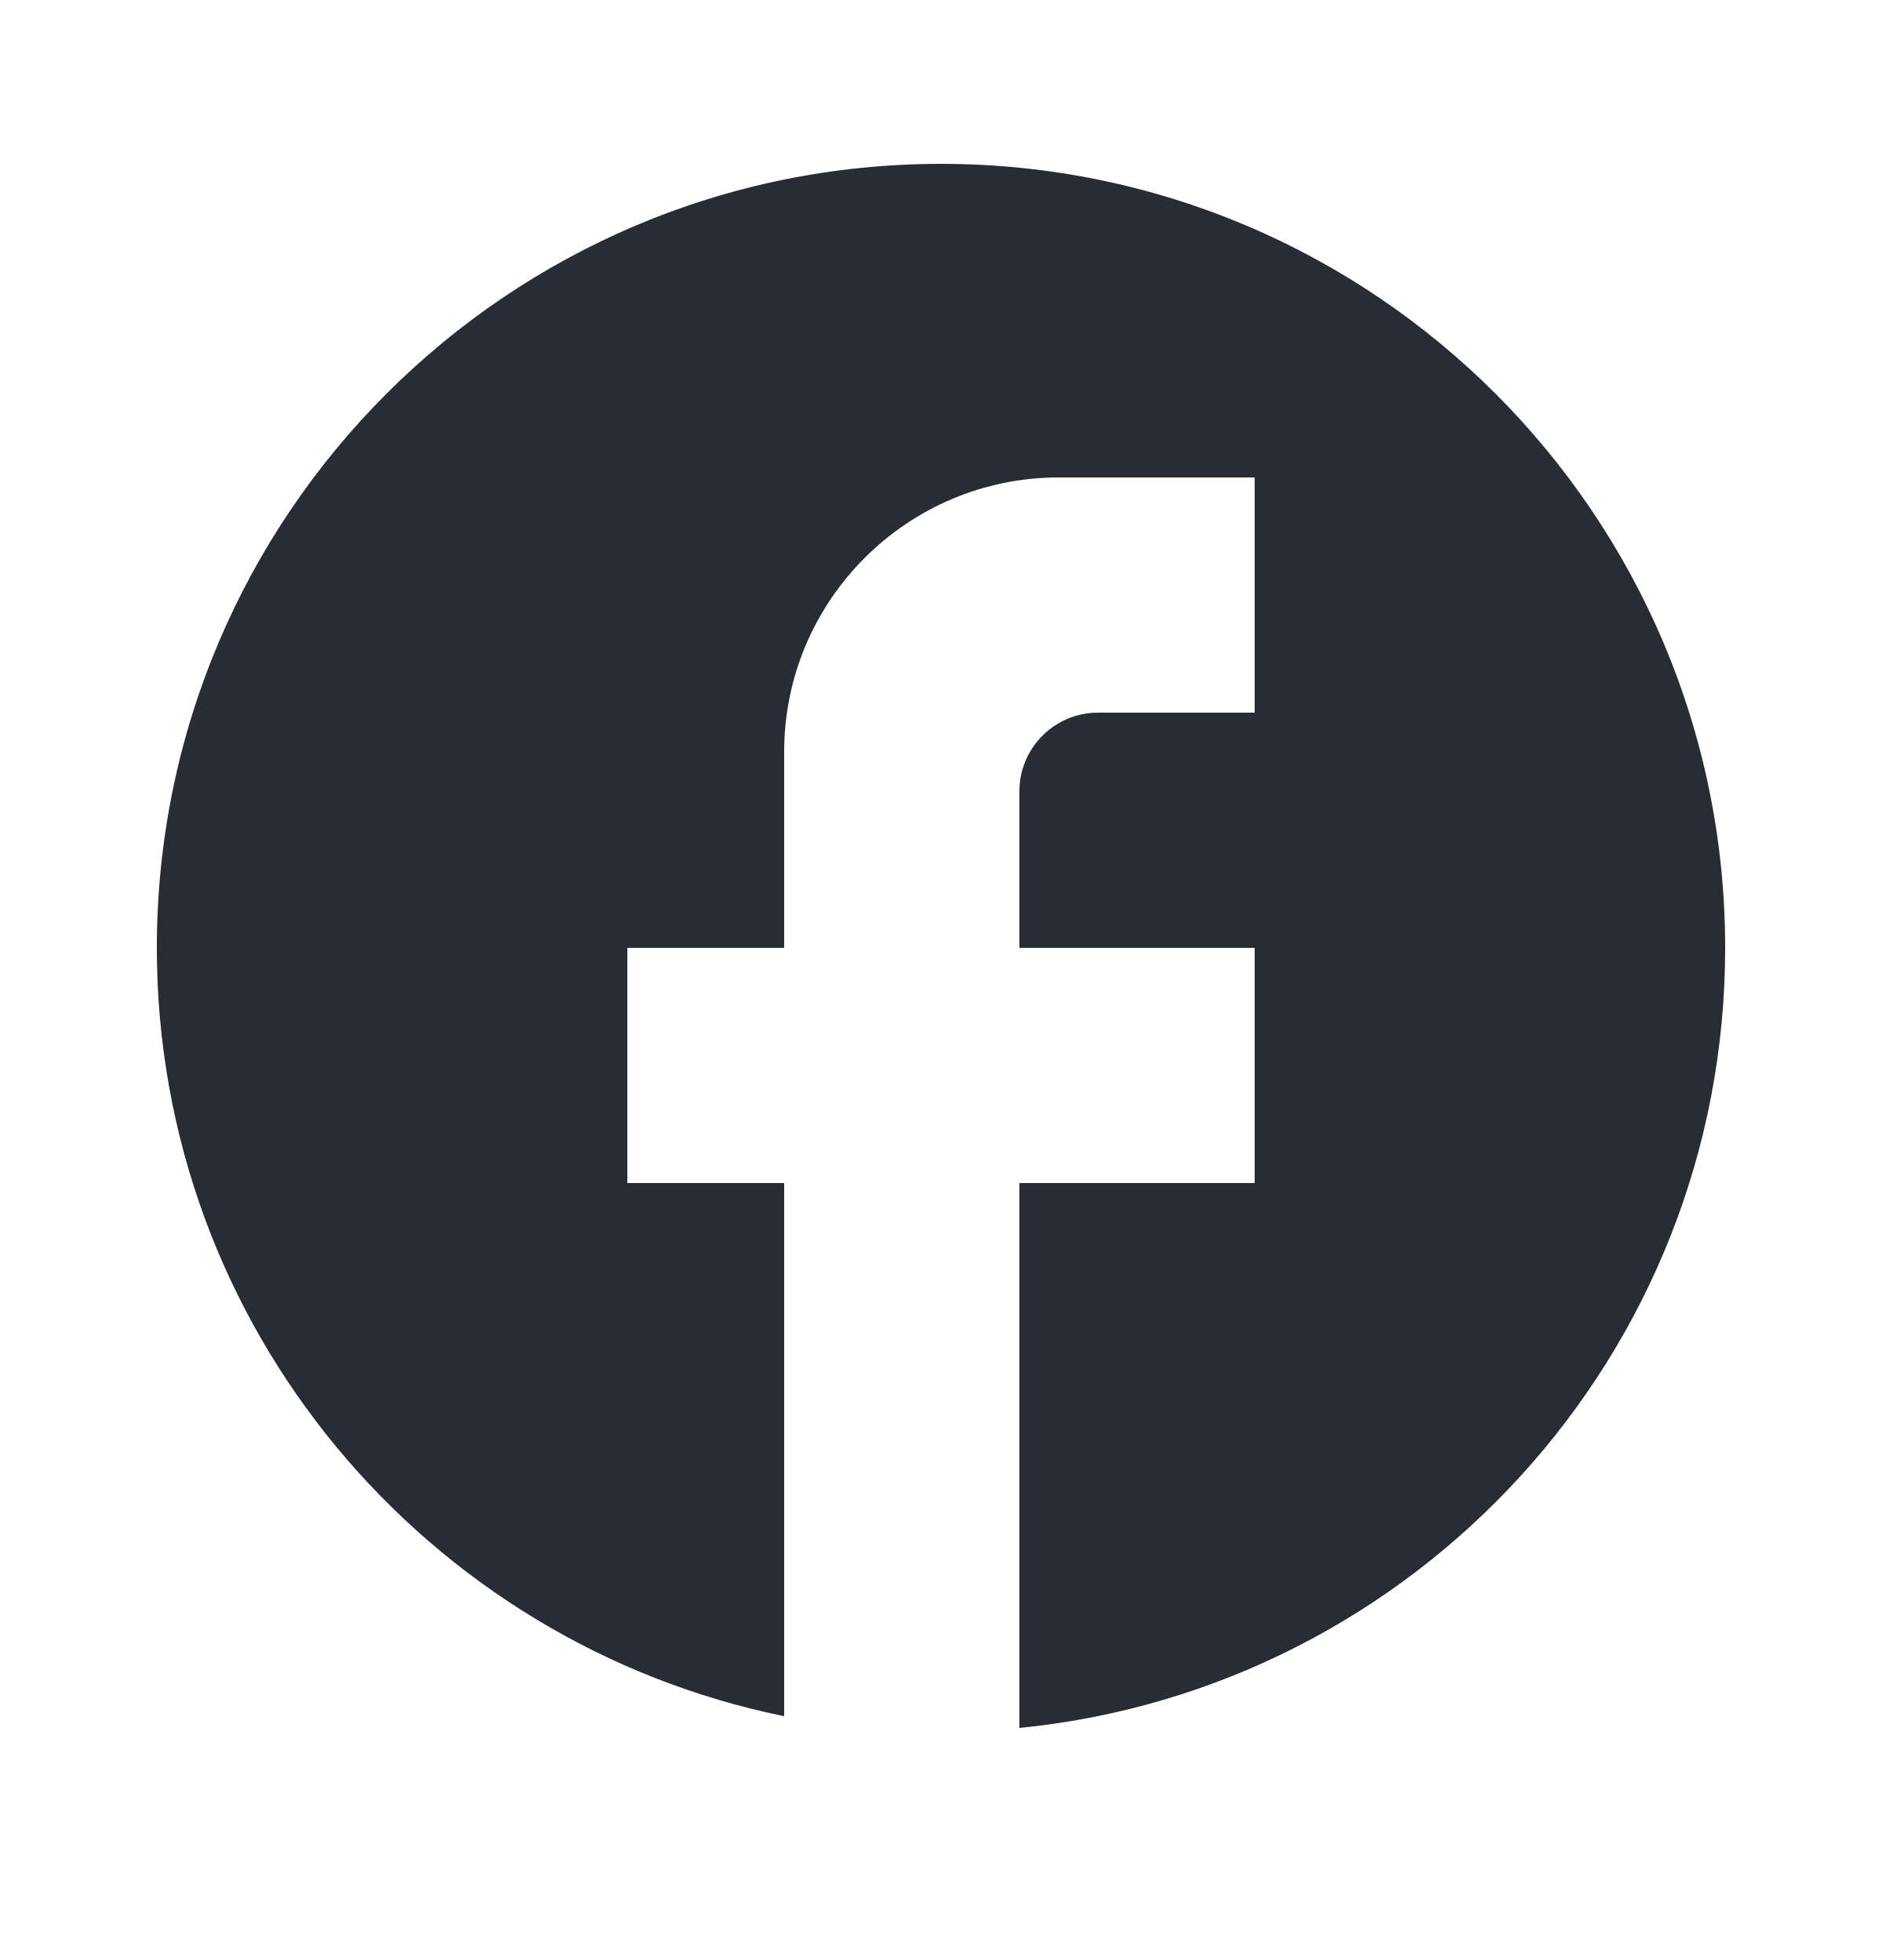
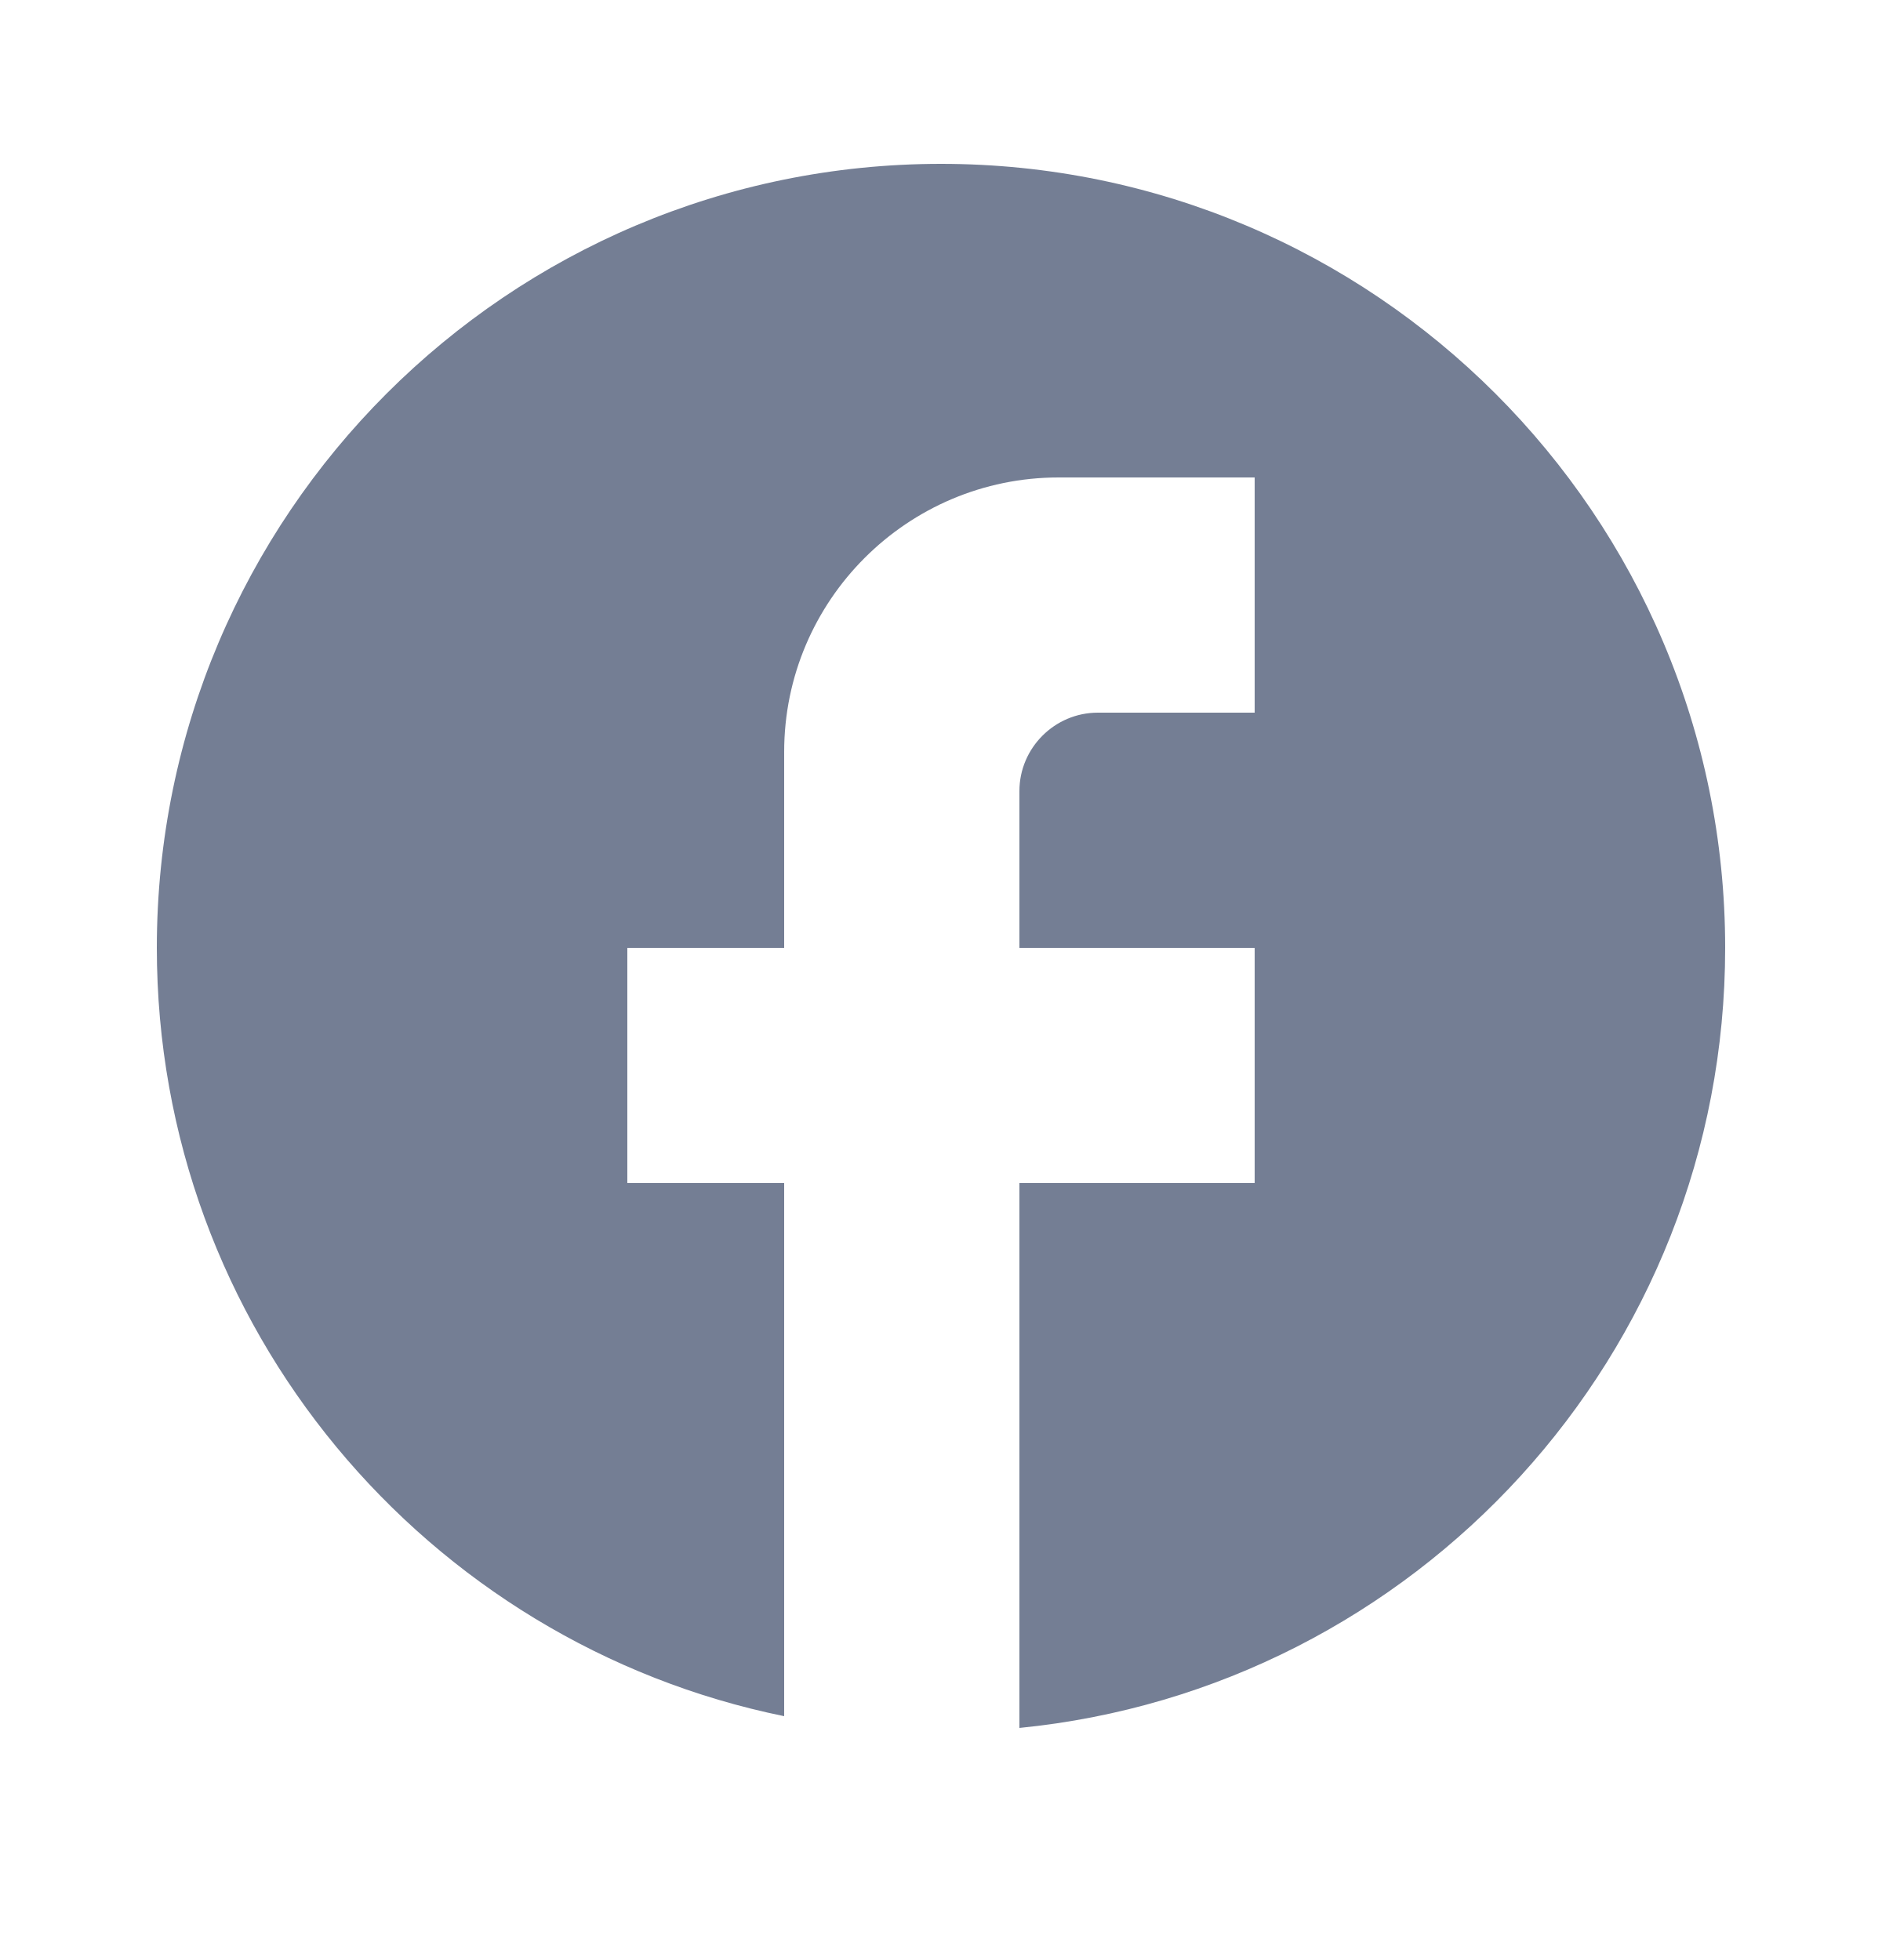
<svg xmlns="http://www.w3.org/2000/svg" width="24" height="25" viewBox="0 0 24 25" fill="none">
-   <path d="M22 12.09C22 6.57 17.52 2.09 12 2.09C6.48 2.09 2 6.57 2 12.09C2 16.93 5.44 20.96 10 21.89V15.09H8V12.09H10V9.59C10 7.66 11.57 6.09 13.5 6.09H16V9.09H14C13.45 9.09 13 9.54 13 10.09V12.09H16V15.09H13V22.04C18.05 21.54 22 17.28 22 12.09Z" fill="#282c35" />
+   <path d="M22 12.09C22 6.57 17.52 2.09 12 2.09C6.48 2.09 2 6.57 2 12.09C2 16.93 5.44 20.96 10 21.89V15.09H8V12.09H10V9.59C10 7.66 11.57 6.09 13.5 6.09H16V9.09H14C13.45 9.09 13 9.54 13 10.09V12.09H16V15.09H13V22.04C18.05 21.54 22 17.28 22 12.09Z" fill="#747e94" />
</svg>
